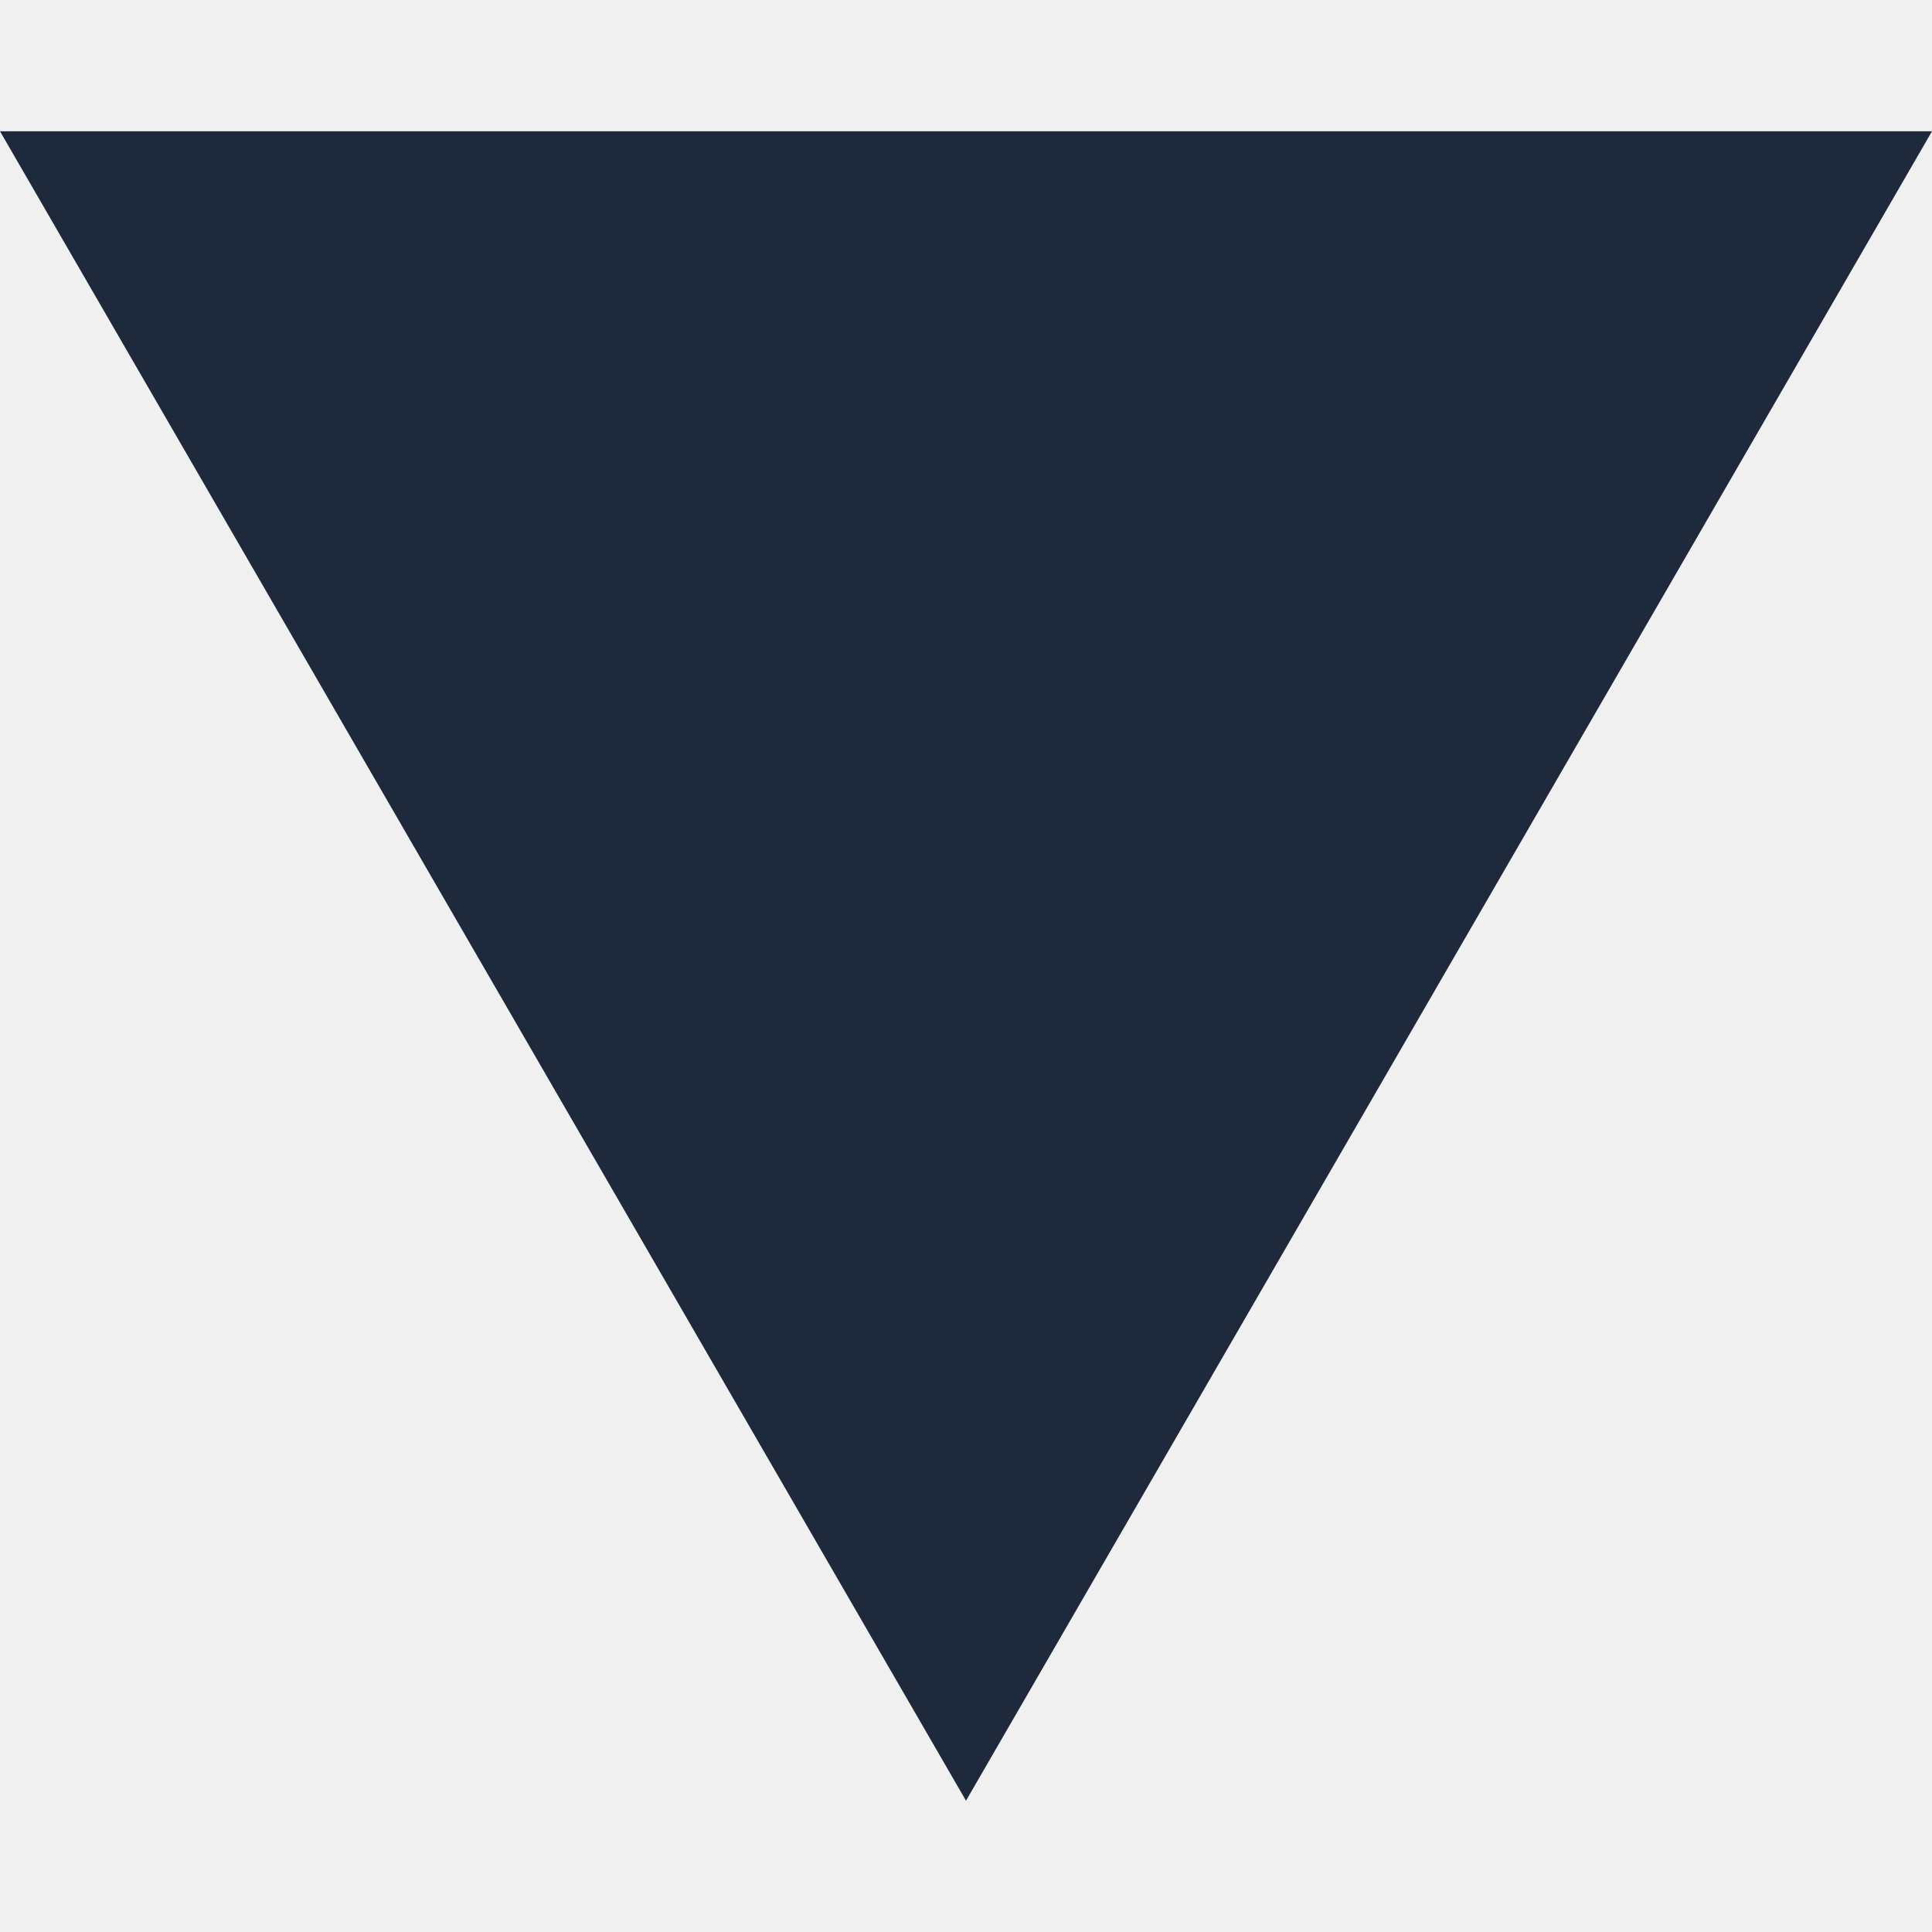
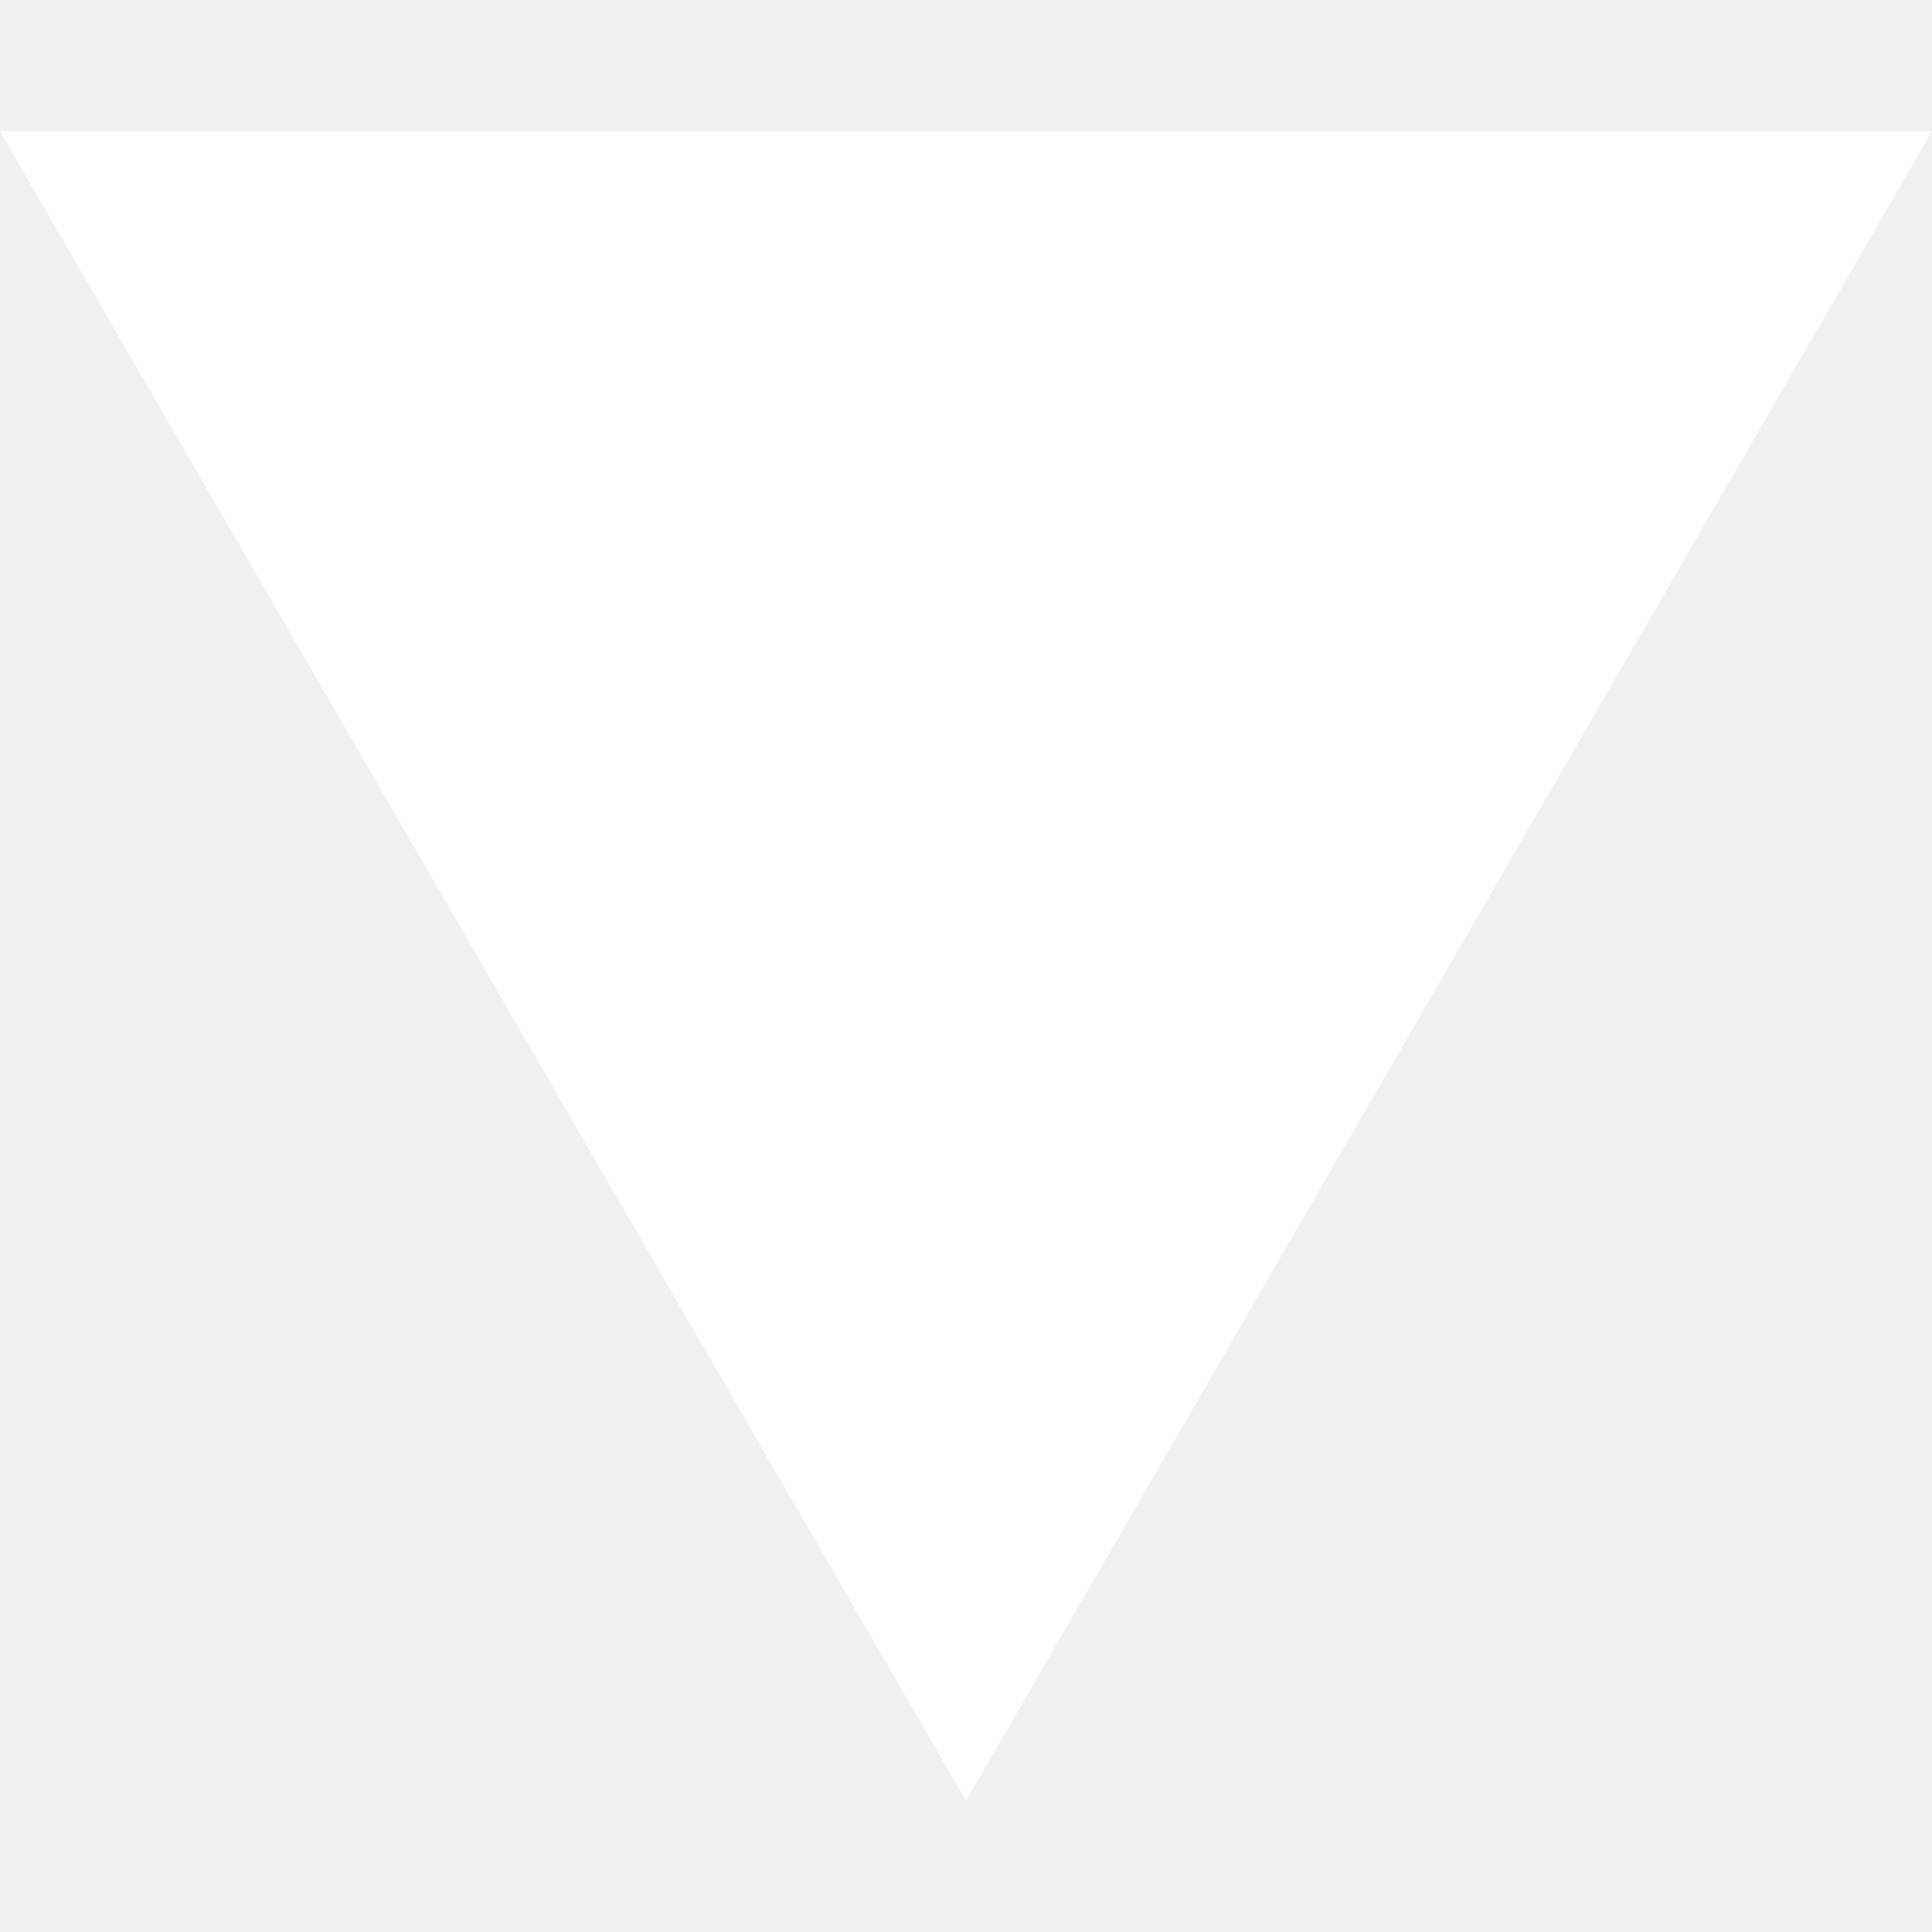
- <svg xmlns="http://www.w3.org/2000/svg" fill="#1E293B" height="800px" width="800px" version="1.1" id="Capa_1" viewBox="0 0 490 490" xml:space="preserve">
+ <svg xmlns="http://www.w3.org/2000/svg" fill="#ffffff" height="800px" width="800px" version="1.1" id="Capa_1" viewBox="0 0 490 490" xml:space="preserve">
  <polygon points="245,456.701 490,33.299 0,33.299 " />
</svg>
